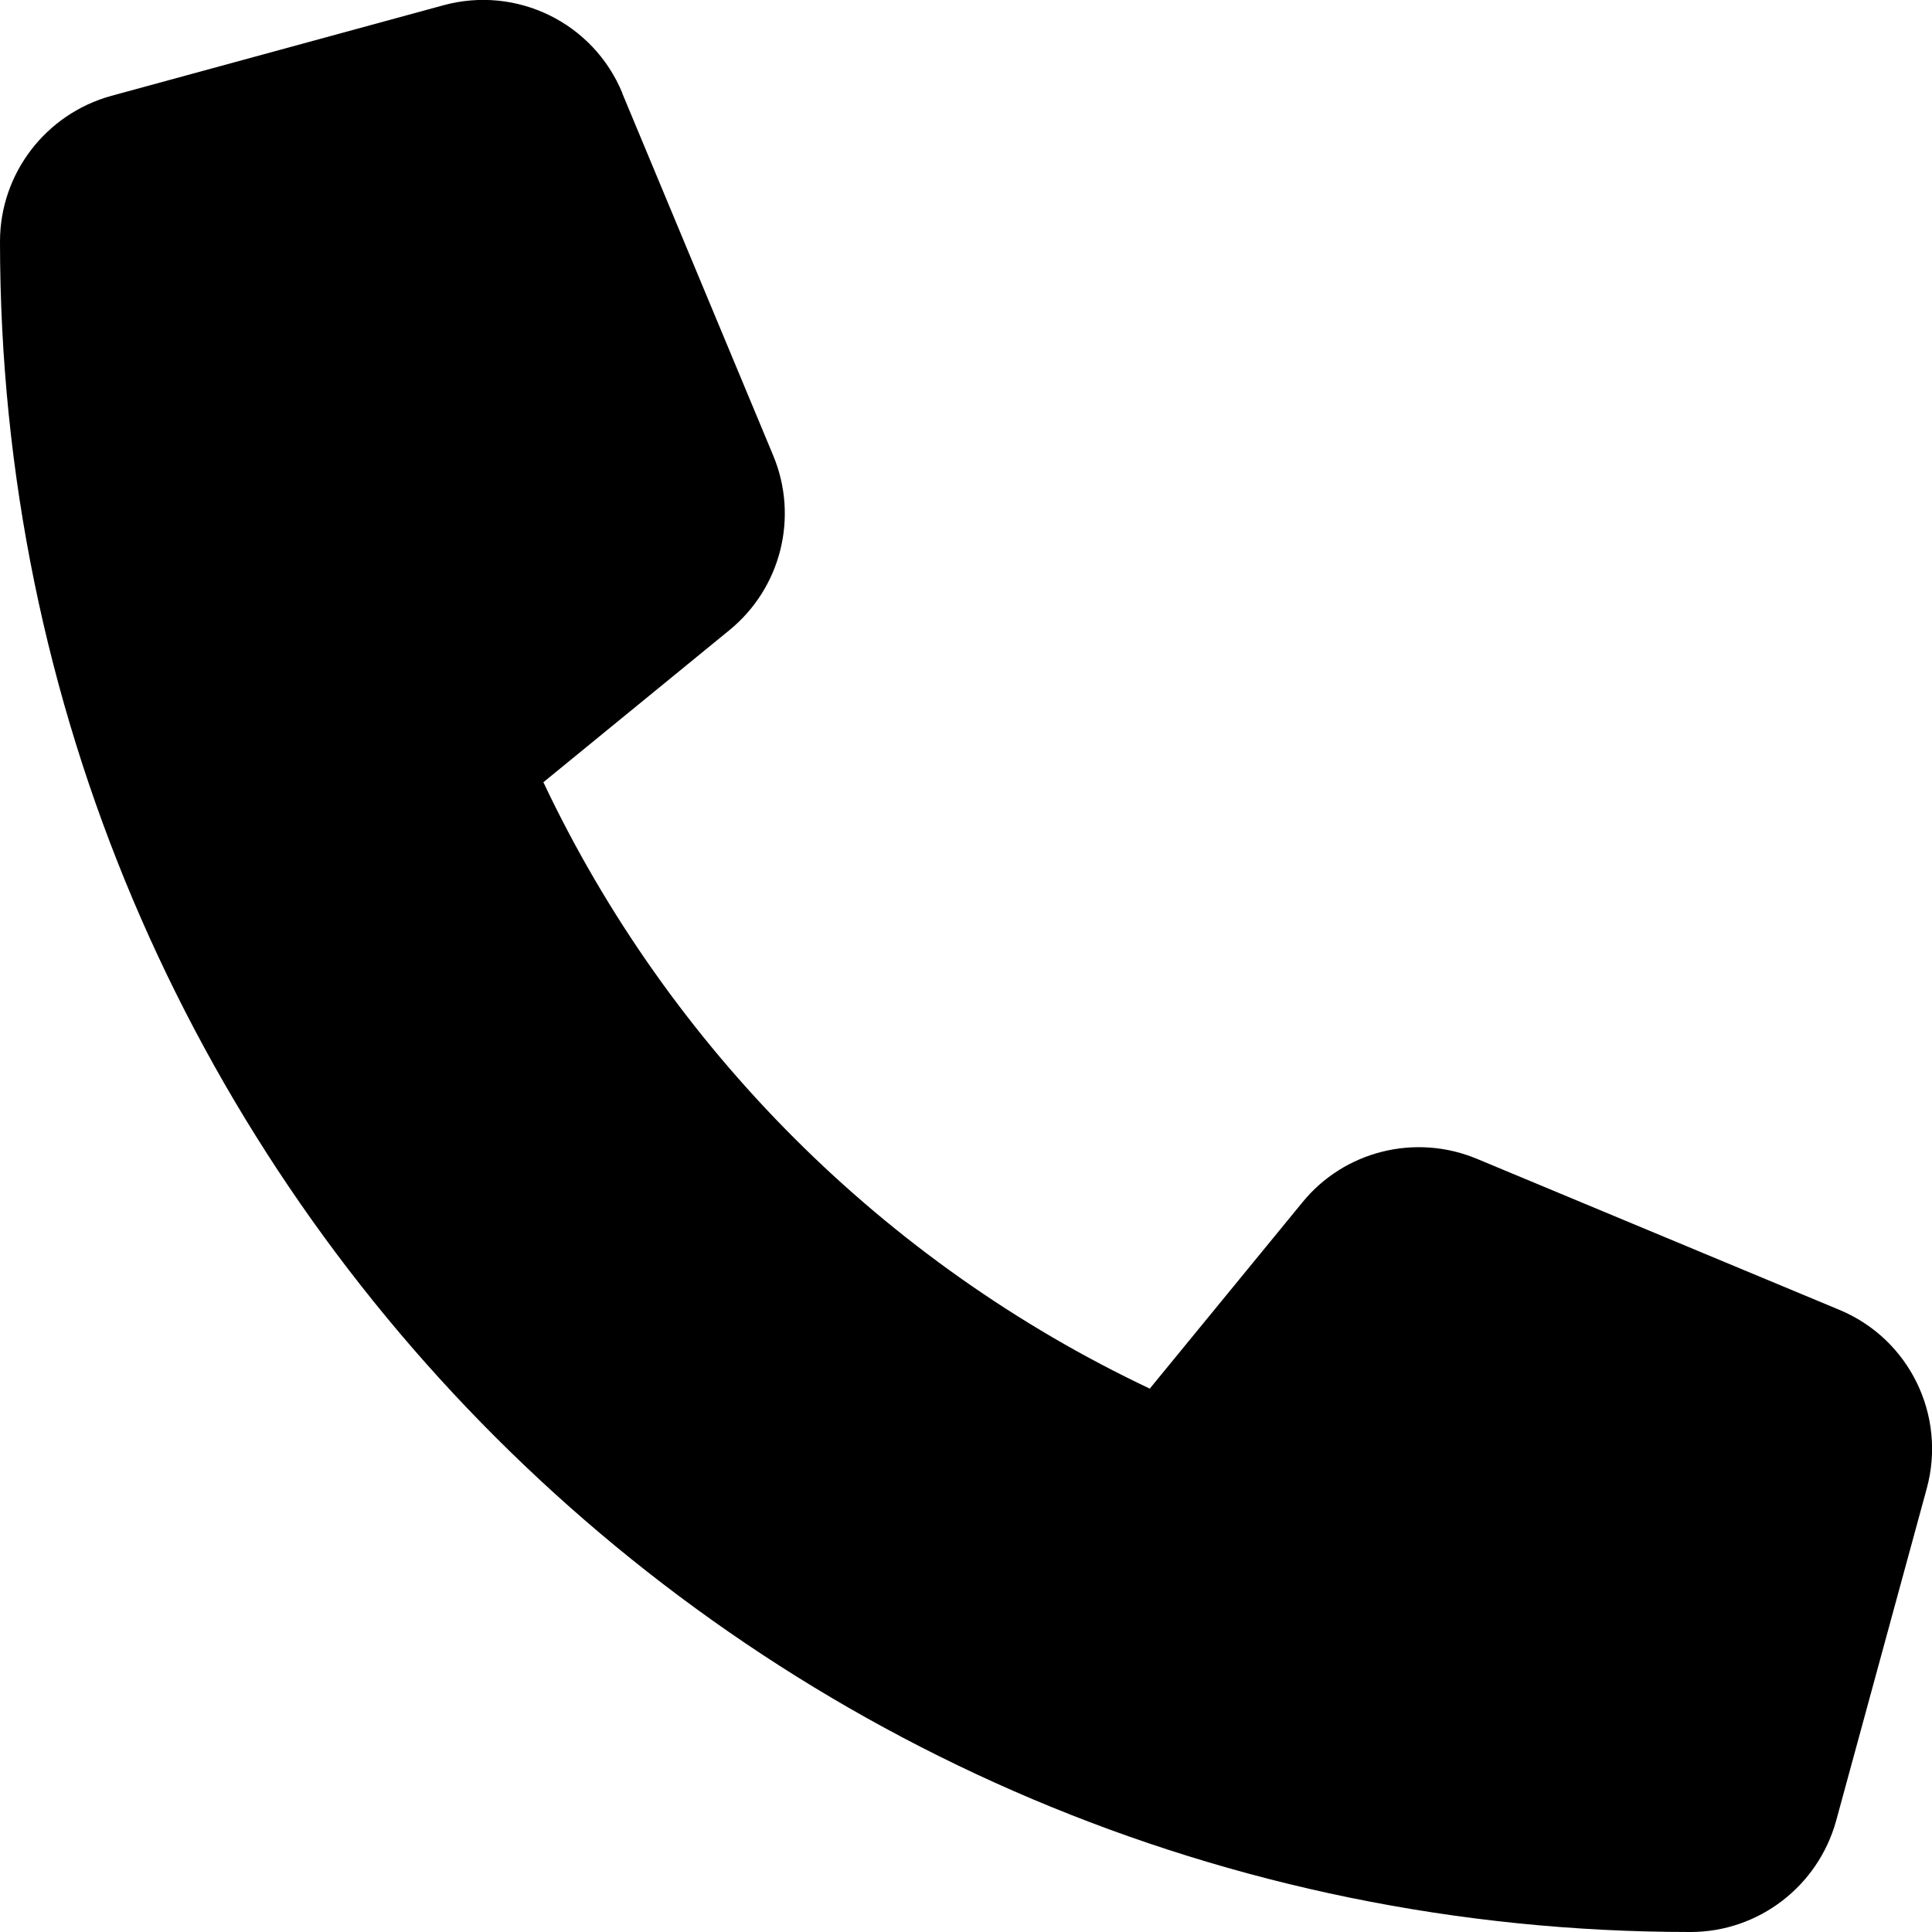
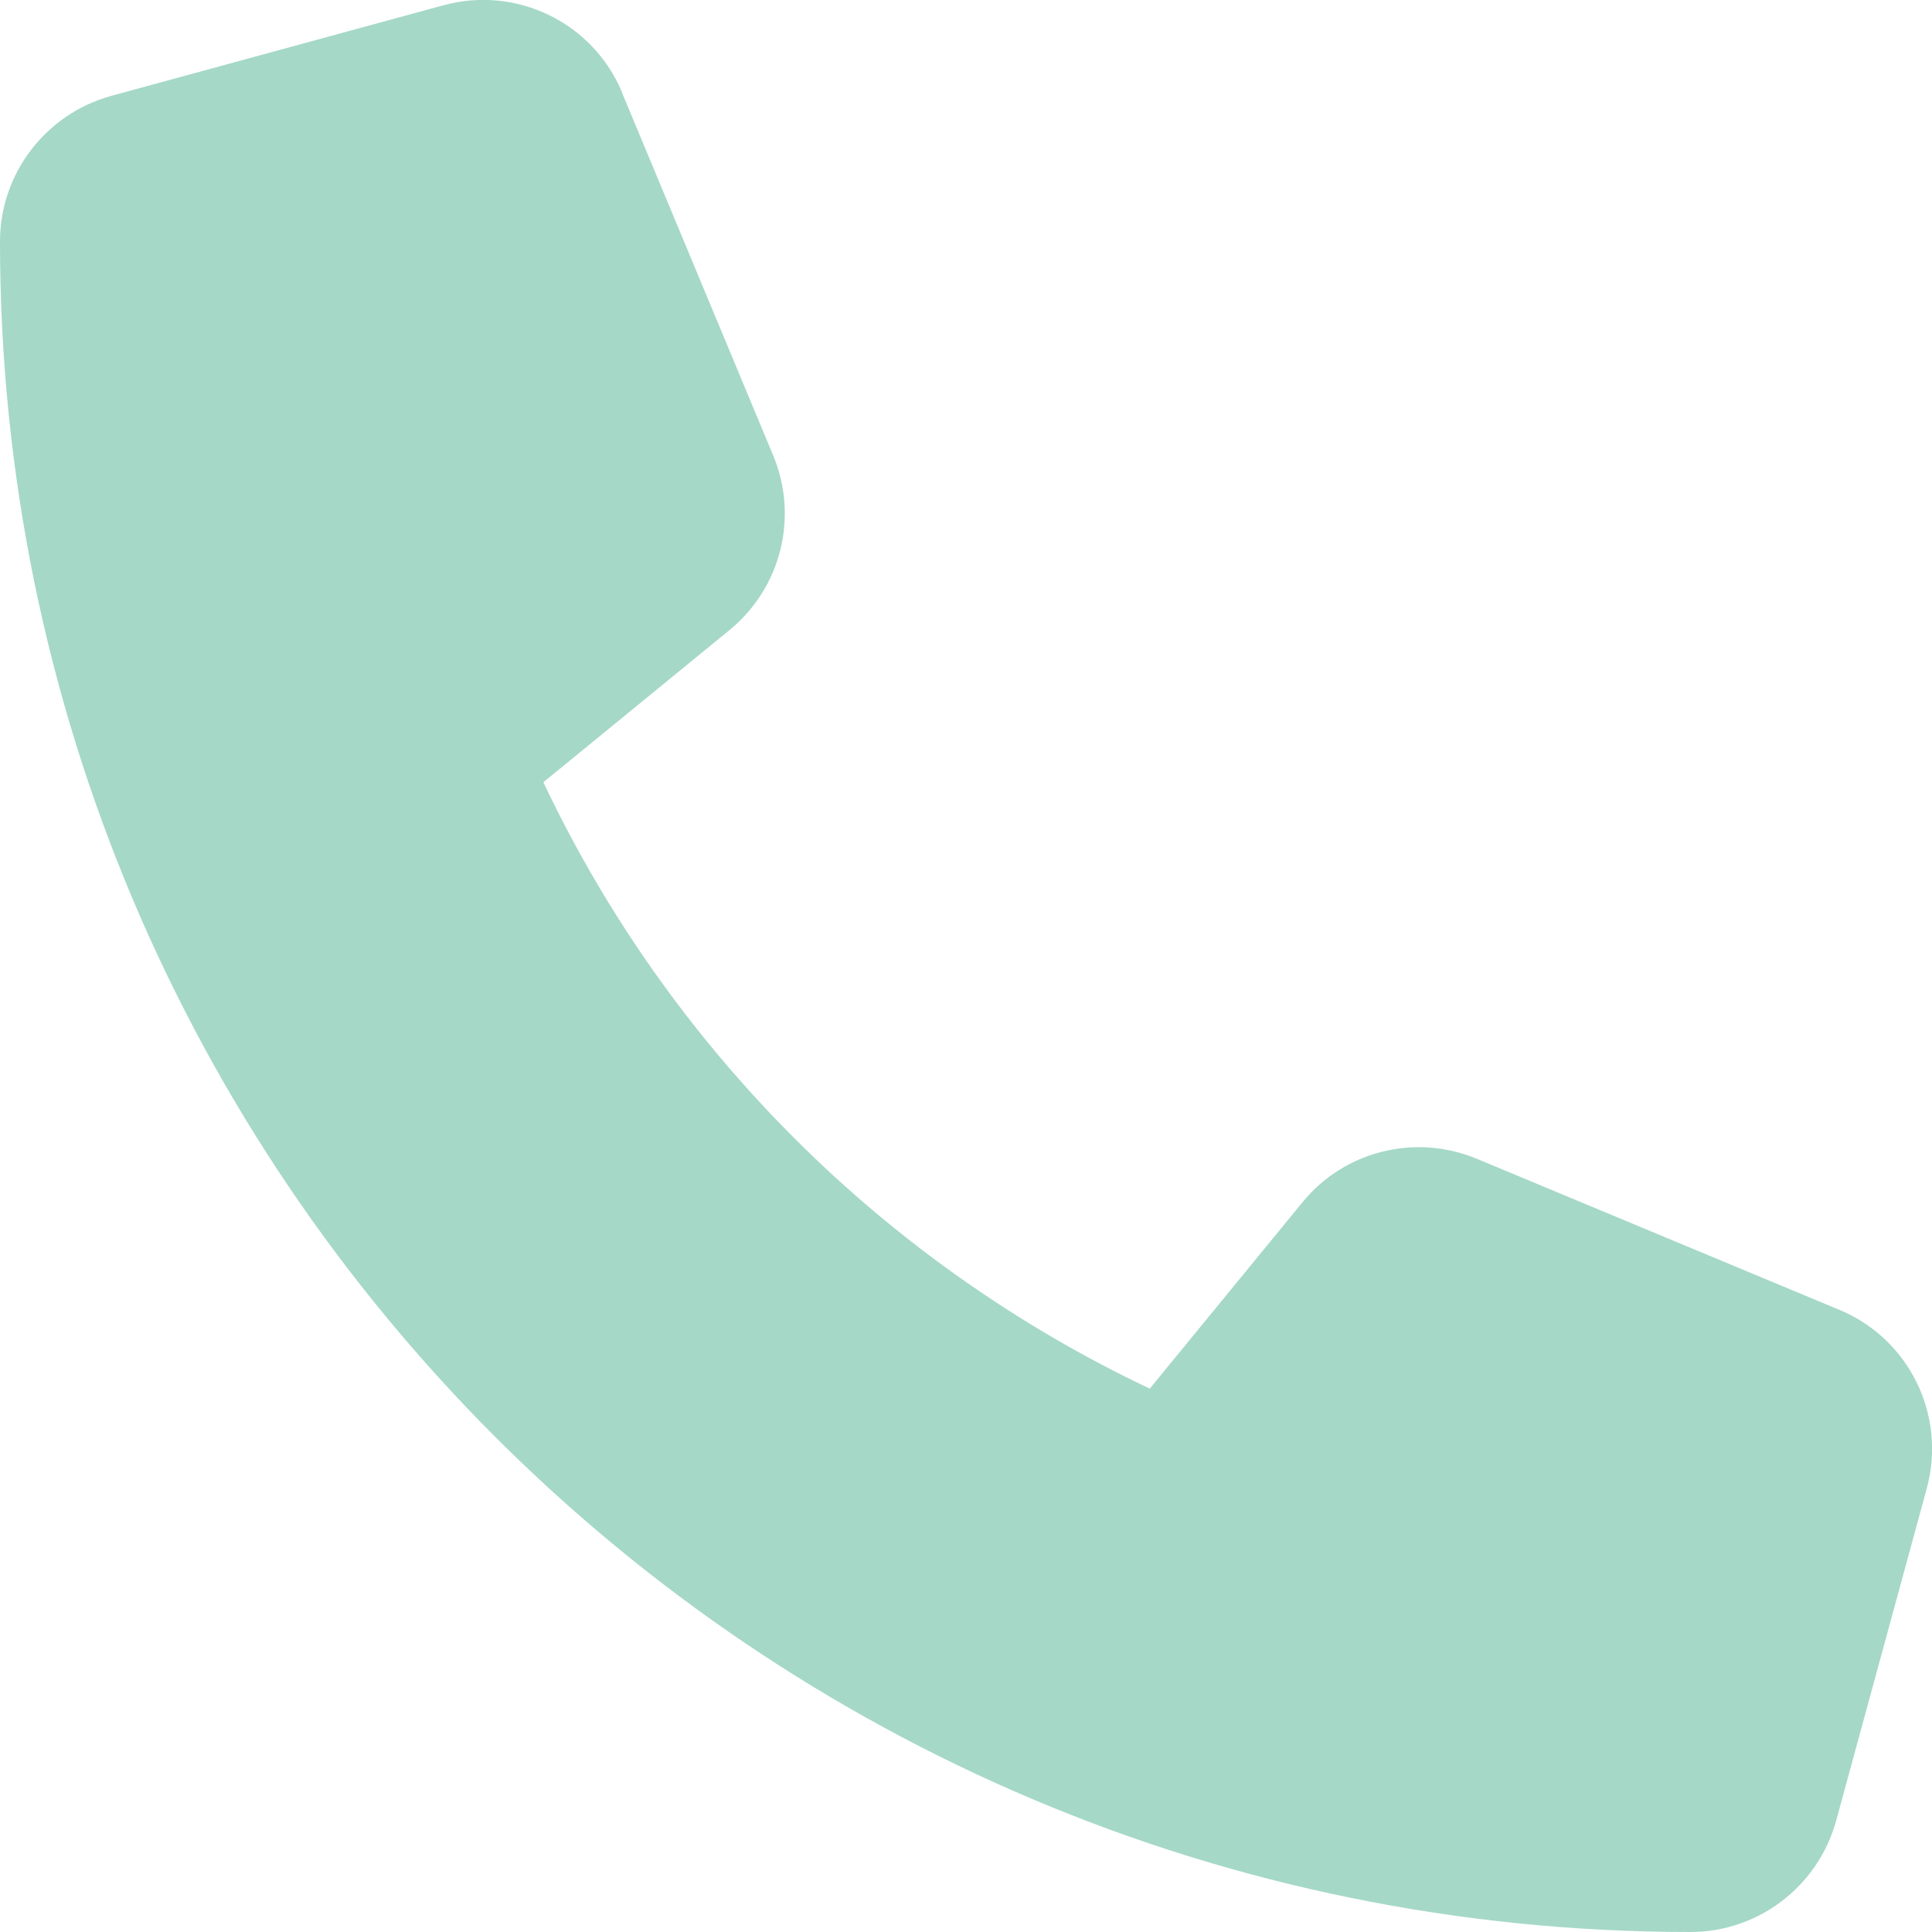
- <svg xmlns="http://www.w3.org/2000/svg" viewBox="0 0 512 512" fill="A5D8C7">
+ <svg xmlns="http://www.w3.org/2000/svg" viewBox="0 0 512 512" fill="#A5D8C7">
  <path d="M164.9 24.6c-7.7-18.6-28-28.5-47.4-23.2l-88 24C12.1 30.2 0 46 0 64C0 311.4 200.6 512 448 512c18 0 33.8-12.1 38.6-29.5l24-88c5.3-19.4-4.6-39.7-23.2-47.4l-96-40c-16.3-6.8-35.2-2.1-46.3 11.6L304.7 368C234.3 334.7 177.3 277.7 144 207.3L193.3 167c13.7-11.2 18.4-30 11.6-46.3l-40-96z" />
</svg>
